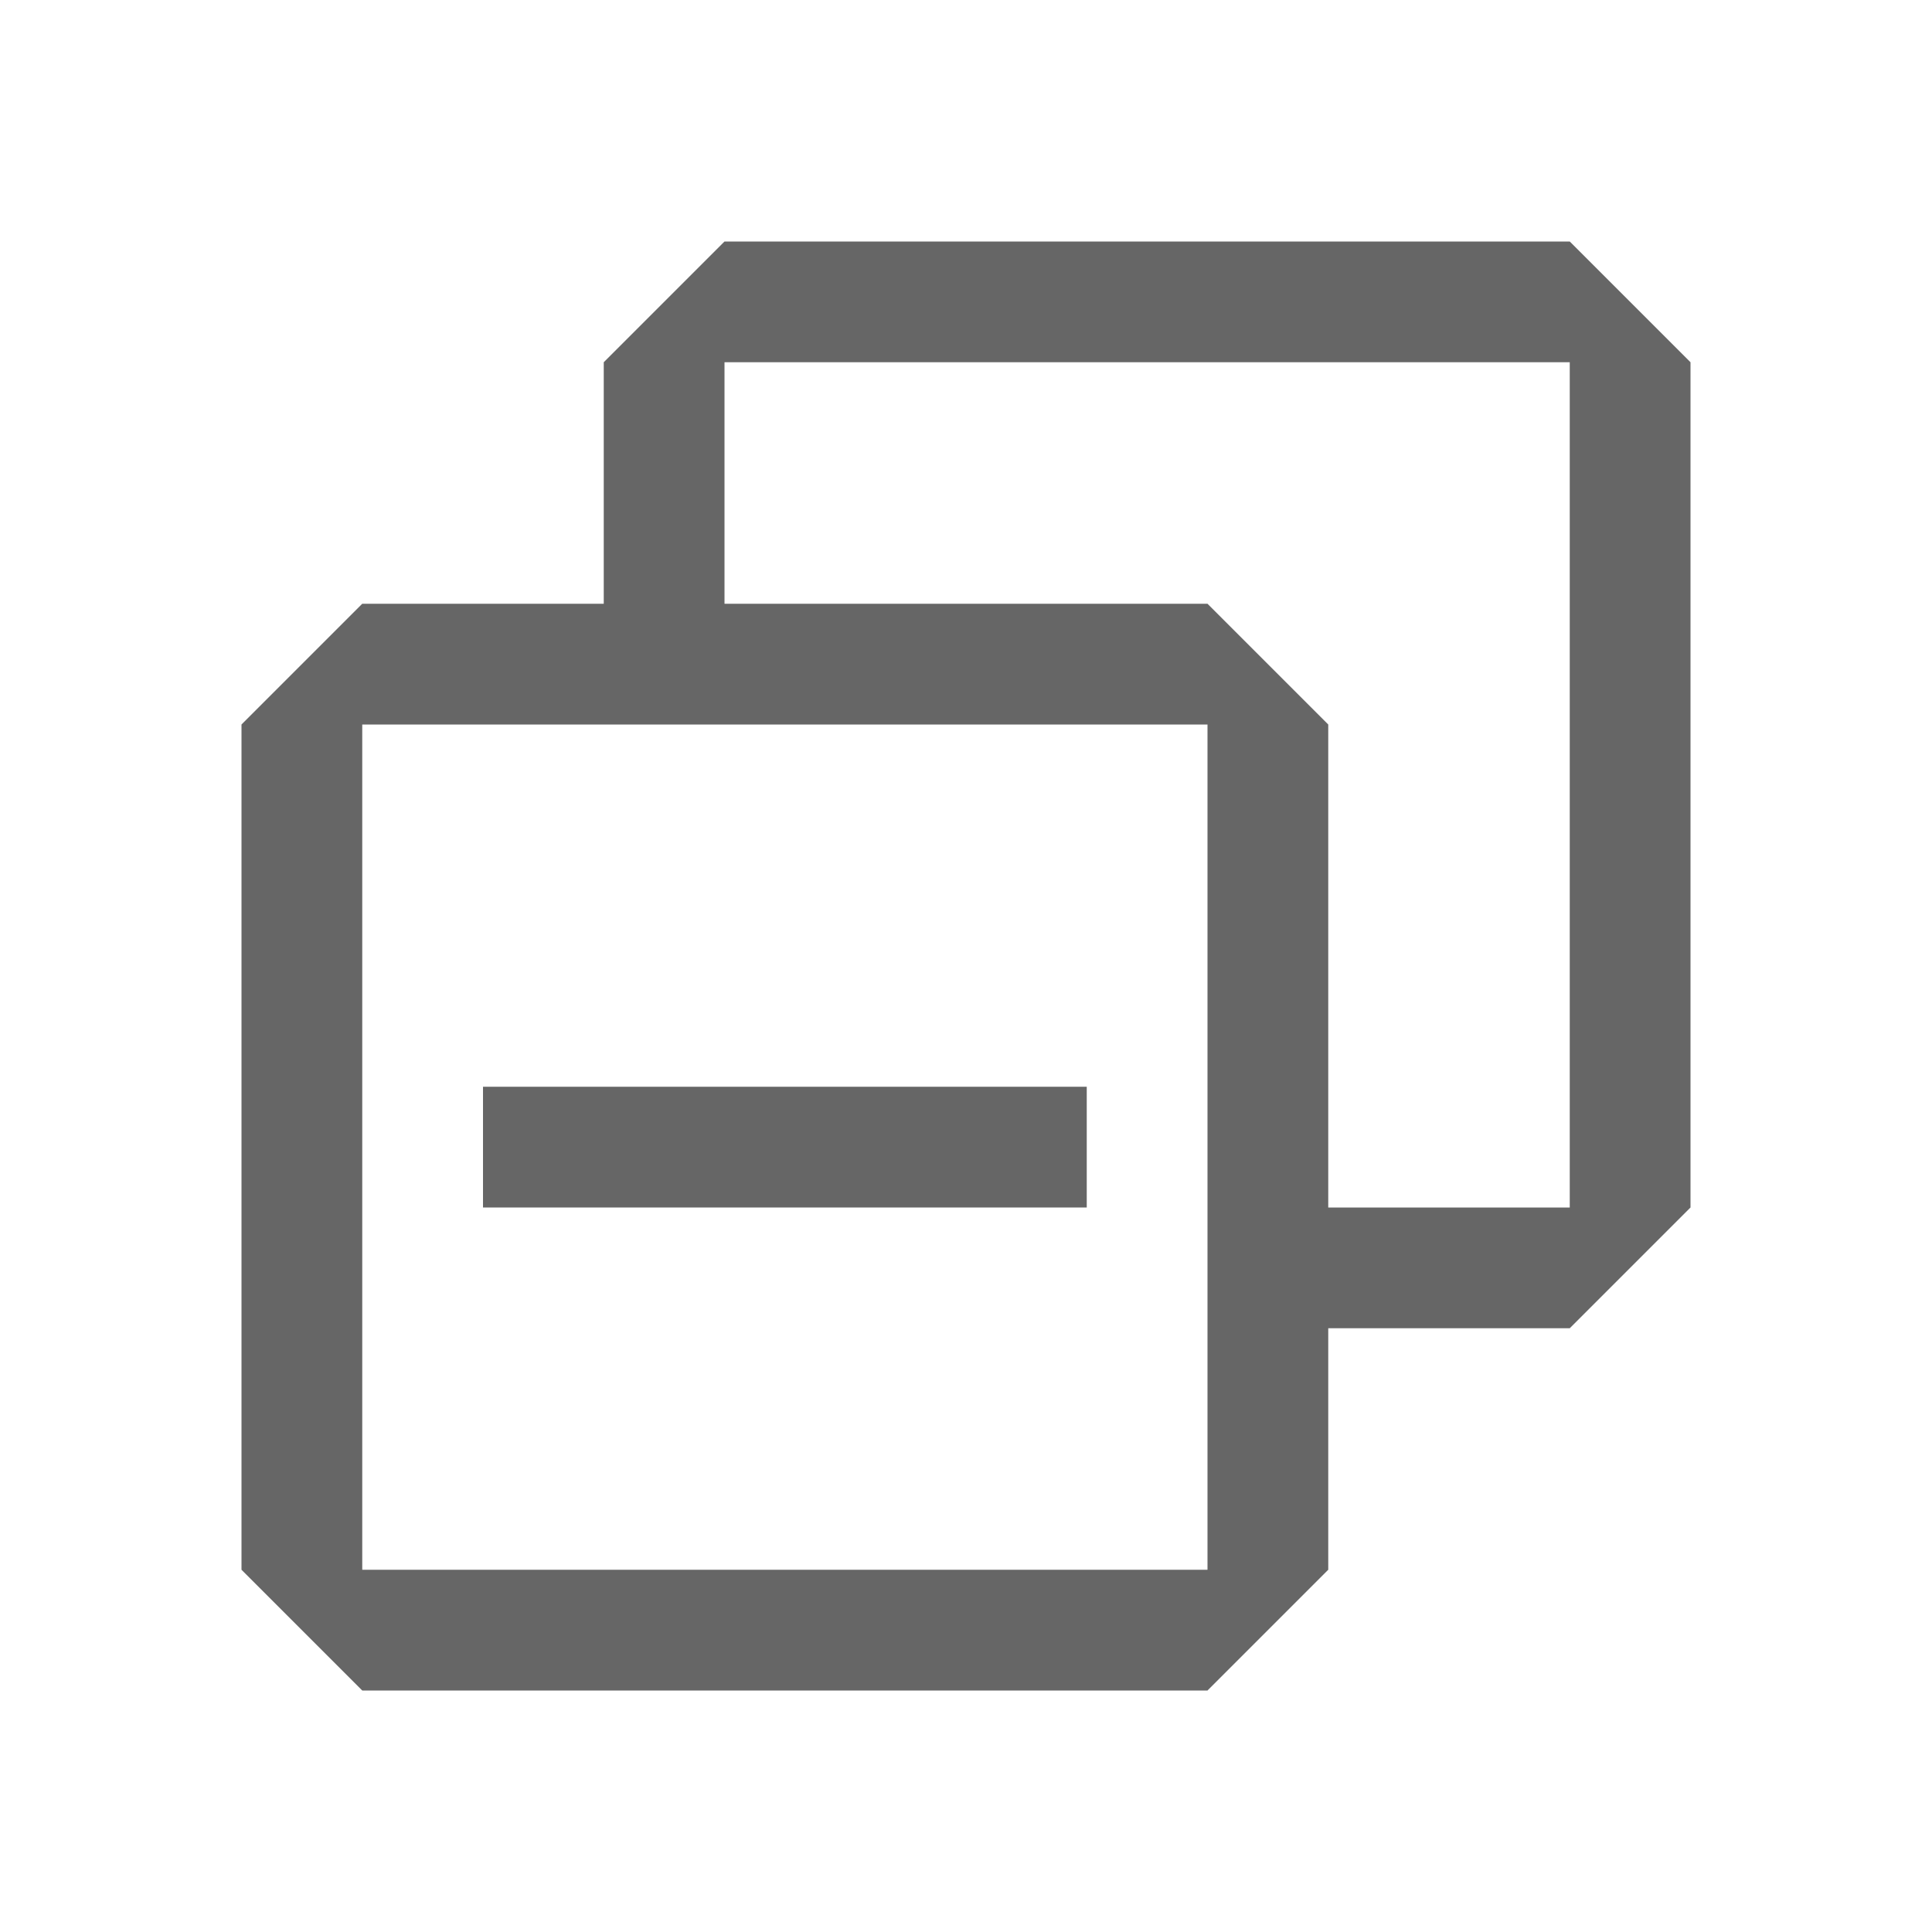
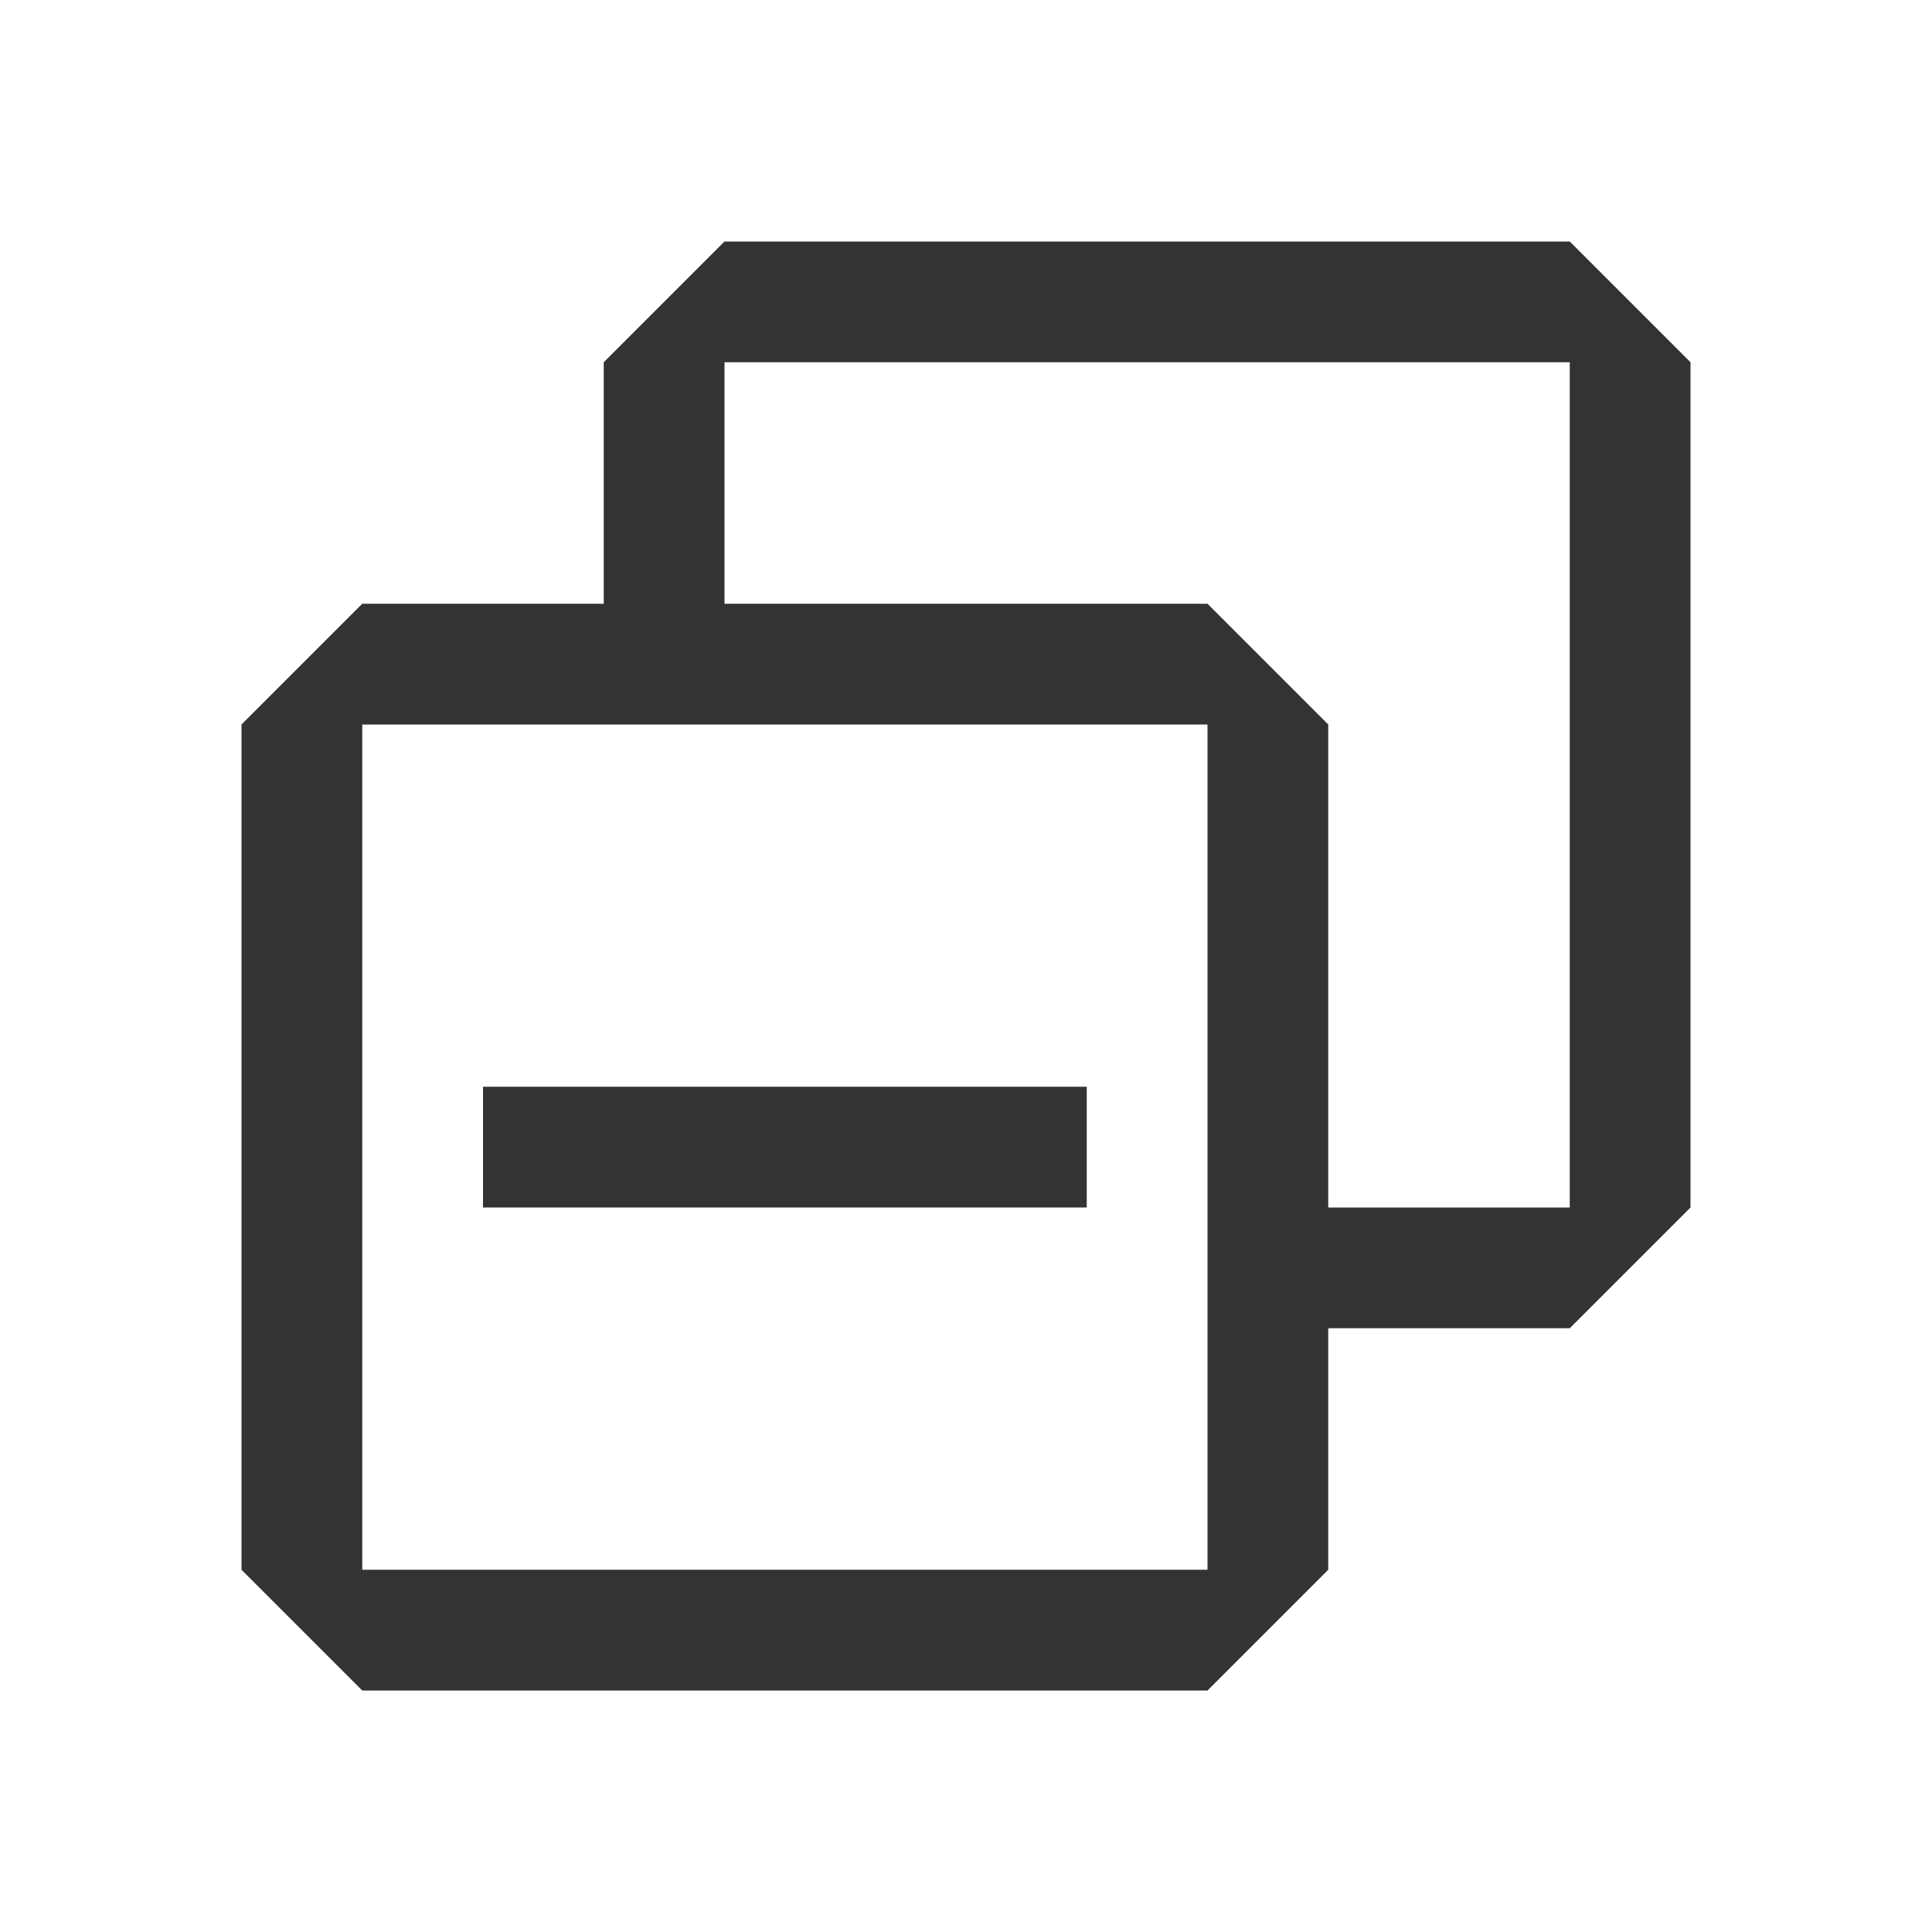
- <svg xmlns="http://www.w3.org/2000/svg" width="16" height="16" viewBox="0 0 16 16" fill="#666">
+ <svg xmlns="http://www.w3.org/2000/svg" width="16" height="16" viewBox="0 0 16 16" fill="#333">
  <path d="M9 9H4v1h5V9z" />
  <path fill-rule="evenodd" clip-rule="evenodd" d="M5 3l1-1h7l1 1v7l-1 1h-2v2l-1 1H3l-1-1V6l1-1h2V3zm1 2h4l1 1v4h2V3H6v2zm4 1H3v7h7V6z" />
</svg>
